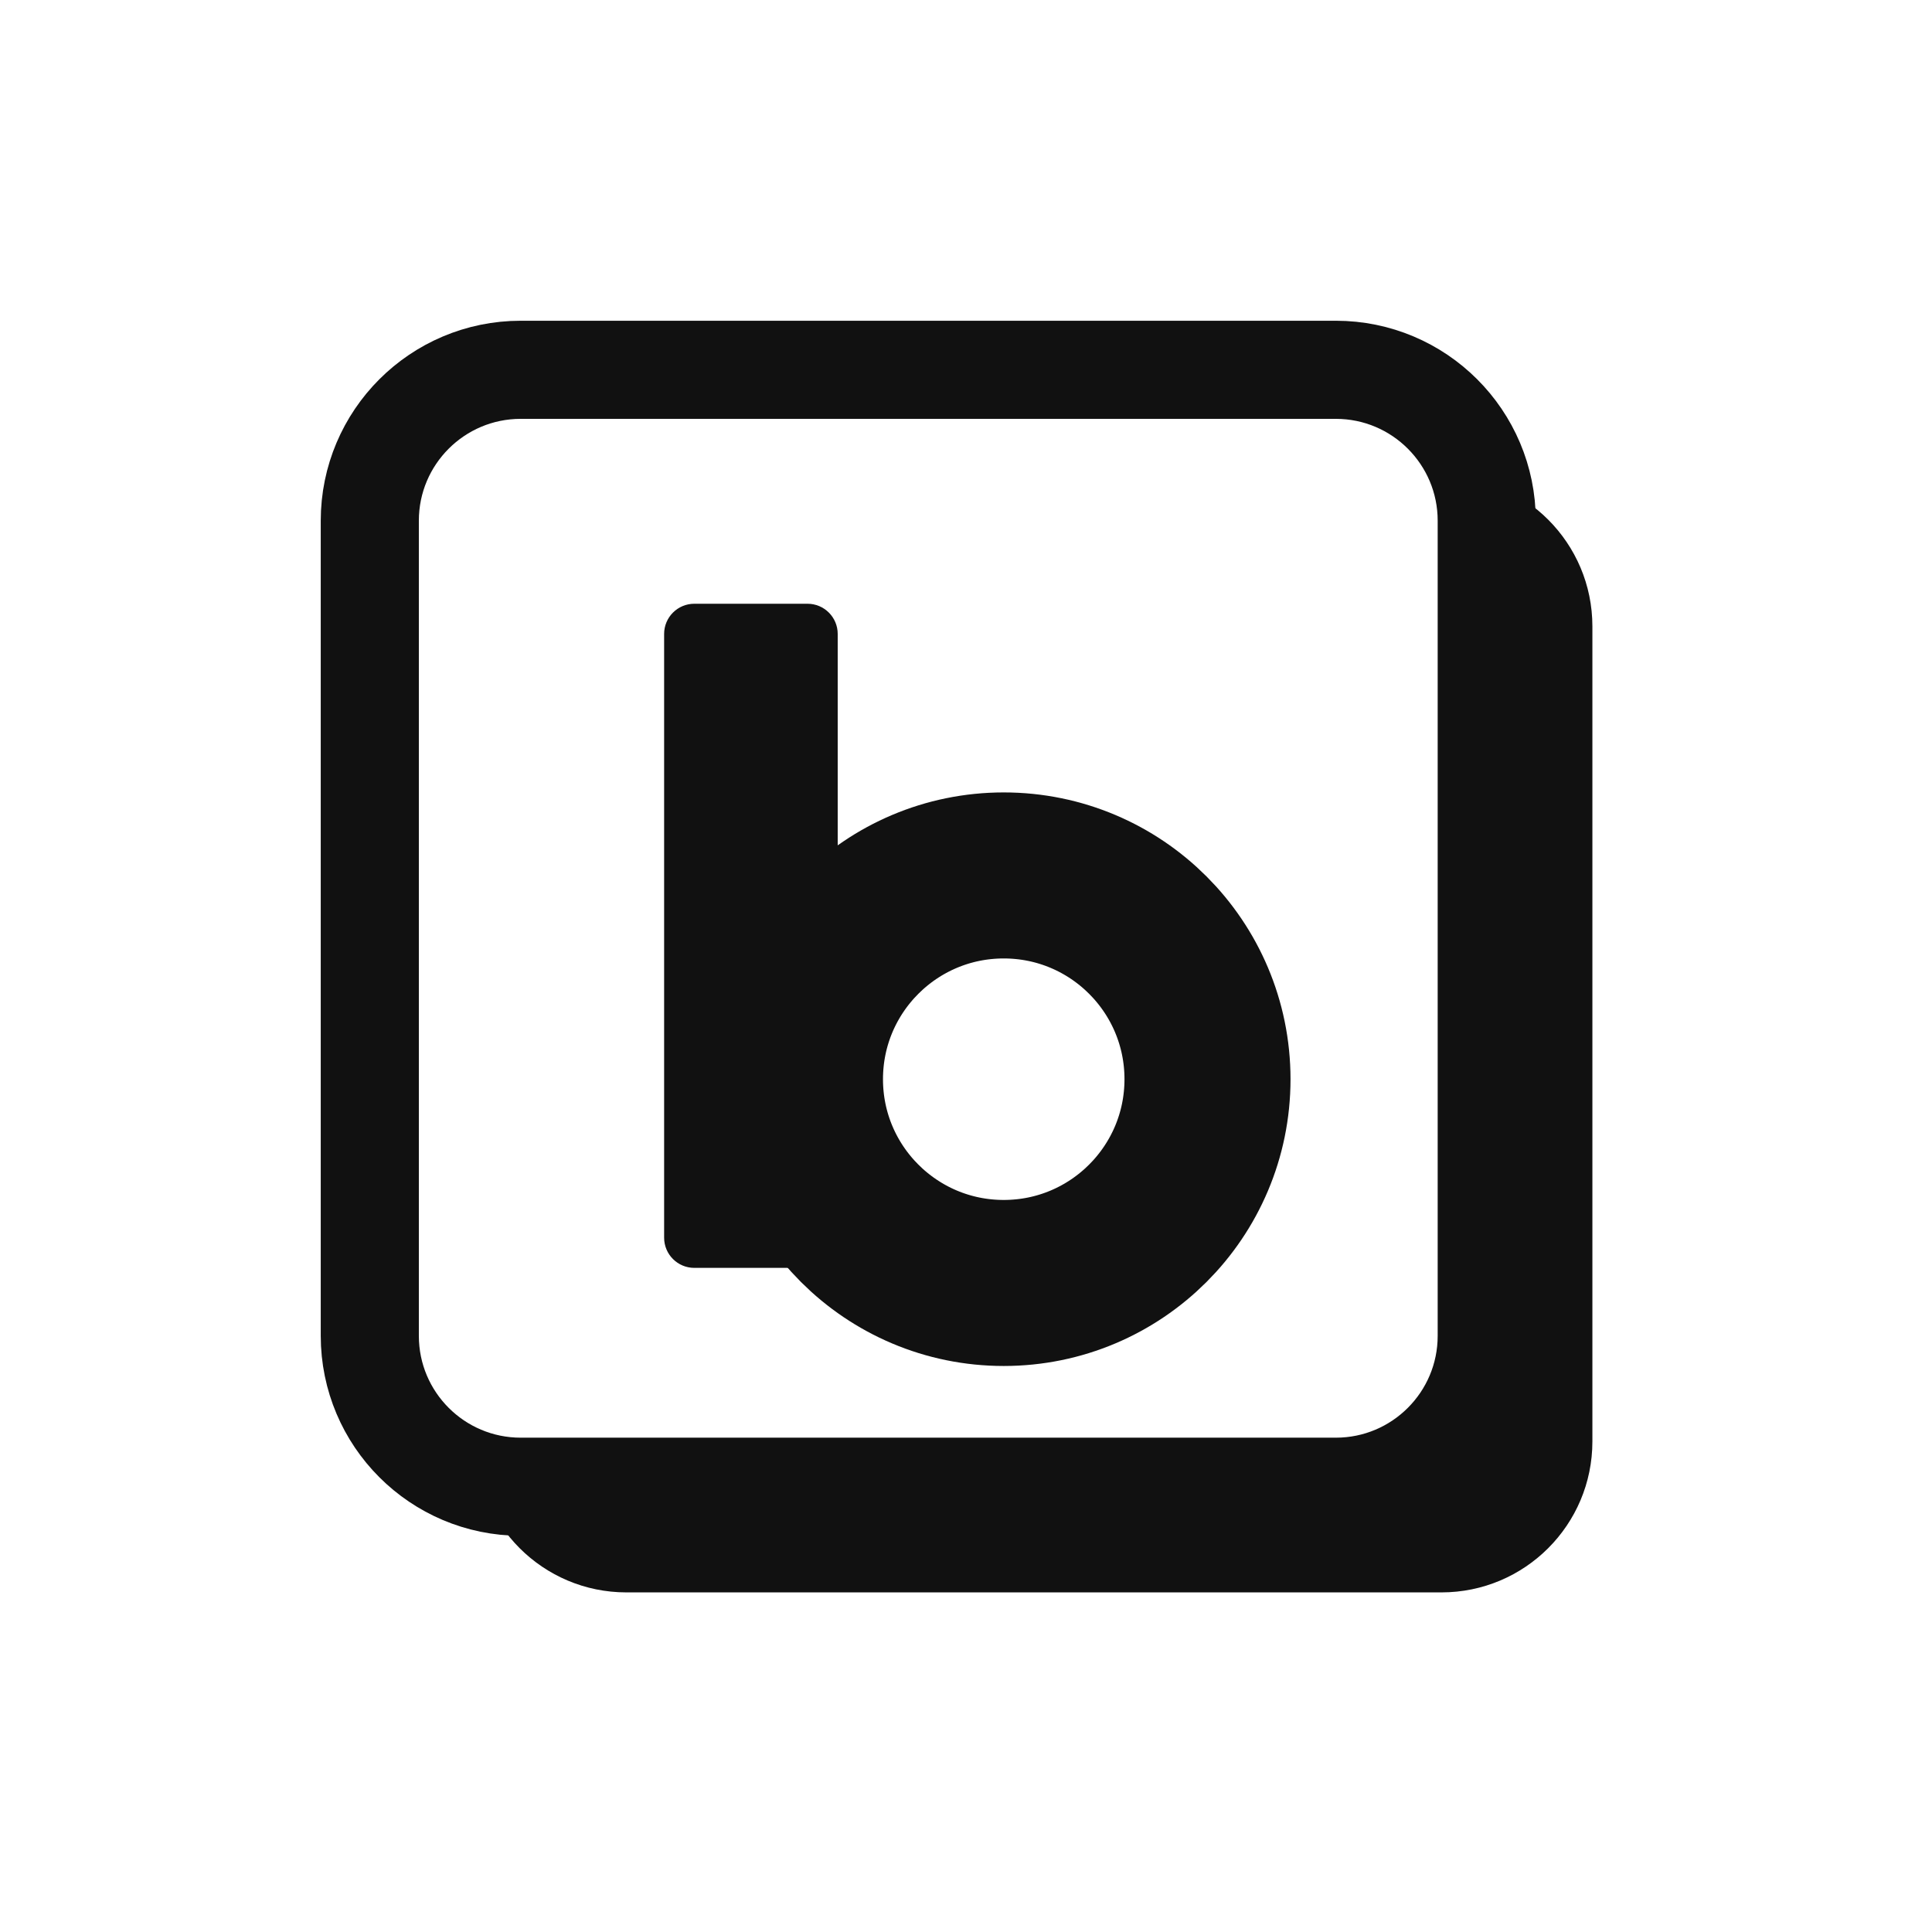
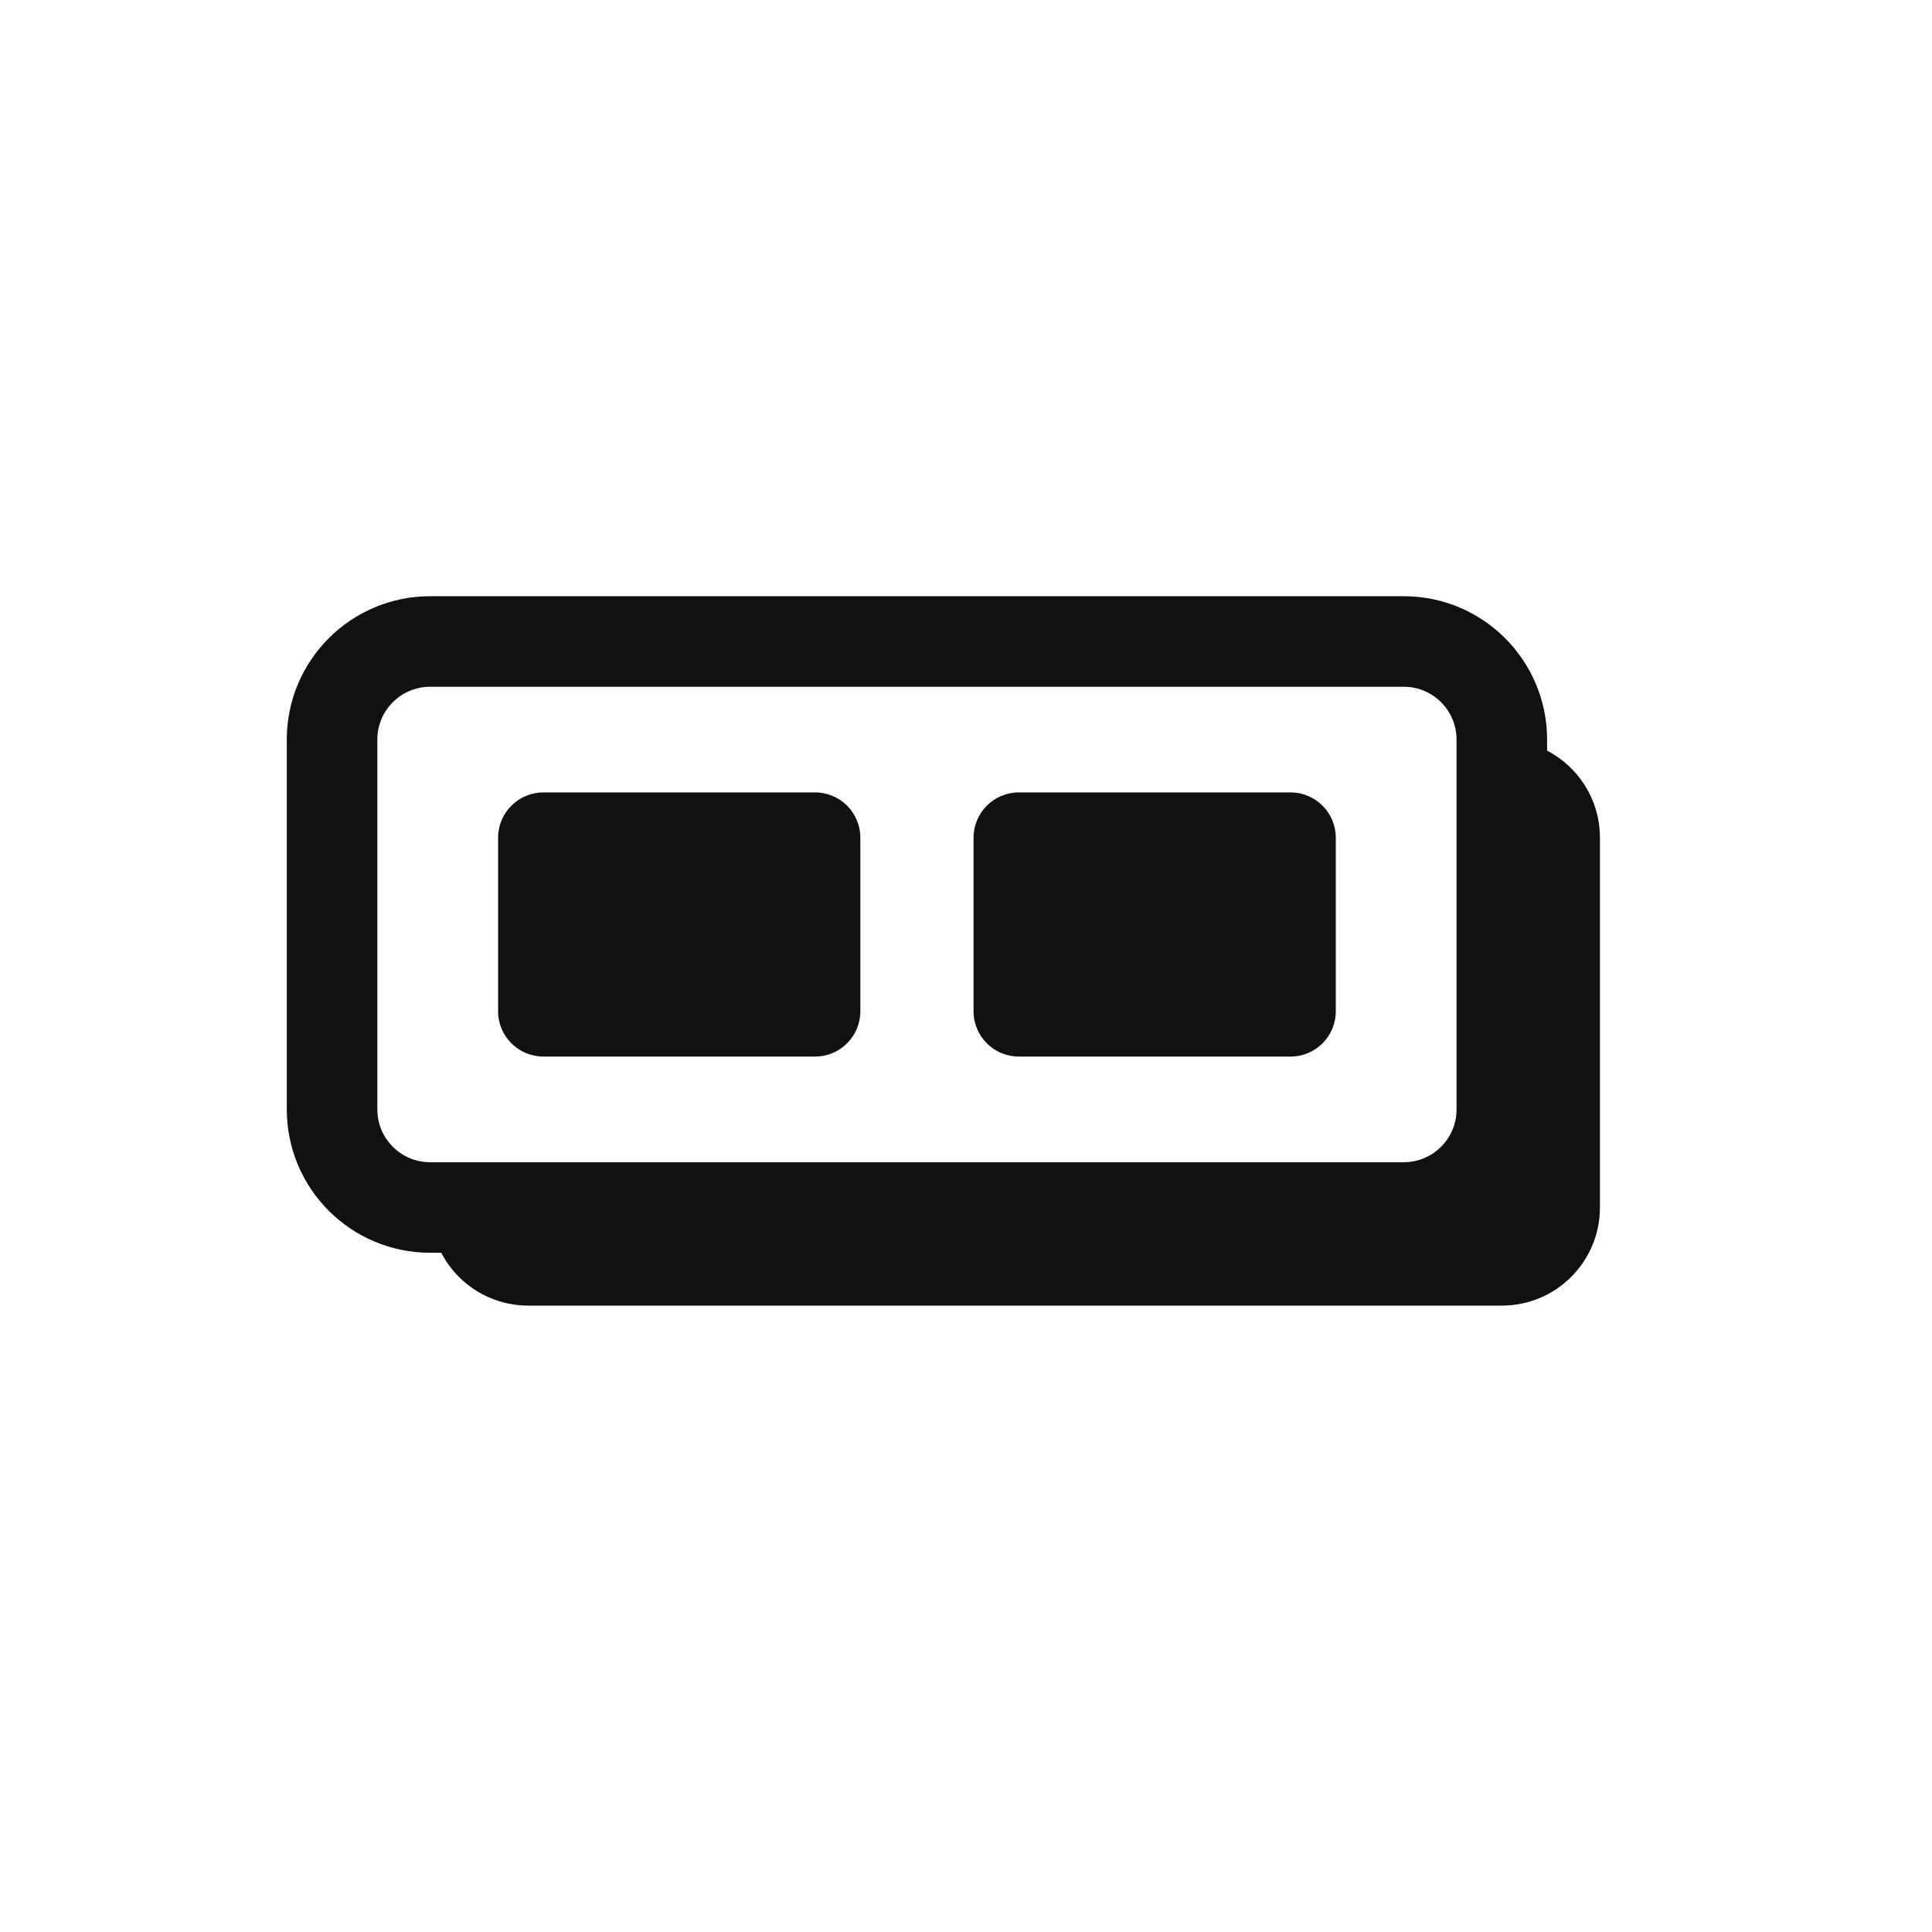
<svg xmlns="http://www.w3.org/2000/svg" viewBox="0 0 512 512">
  <rect width="512" height="512" fill="#ffffff" />
-   <rect x="126" y="126" width="296" height="296" rx="40" fill="#111111" />
-   <rect x="98" y="98" width="296" height="296" rx="40" fill="#ffffff" stroke="#111111" stroke-width="26" />
-   <rect x="176" y="160" width="46" height="176" rx="8" fill="#111111" />
-   <circle cx="266" cy="286" r="54" fill="none" stroke="#111111" stroke-width="44" />
+   <rect x="114" y="196" width="310" height="150" rx="26" fill="#111111" />
+   <rect x="88" y="170" width="310" height="150" rx="26" fill="#ffffff" stroke="#111111" stroke-width="24" />
+   <rect x="132" y="210" width="96" height="70" rx="12" fill="#111111" />
+   <rect x="258" y="210" width="96" height="70" rx="12" fill="#111111" />
</svg>
